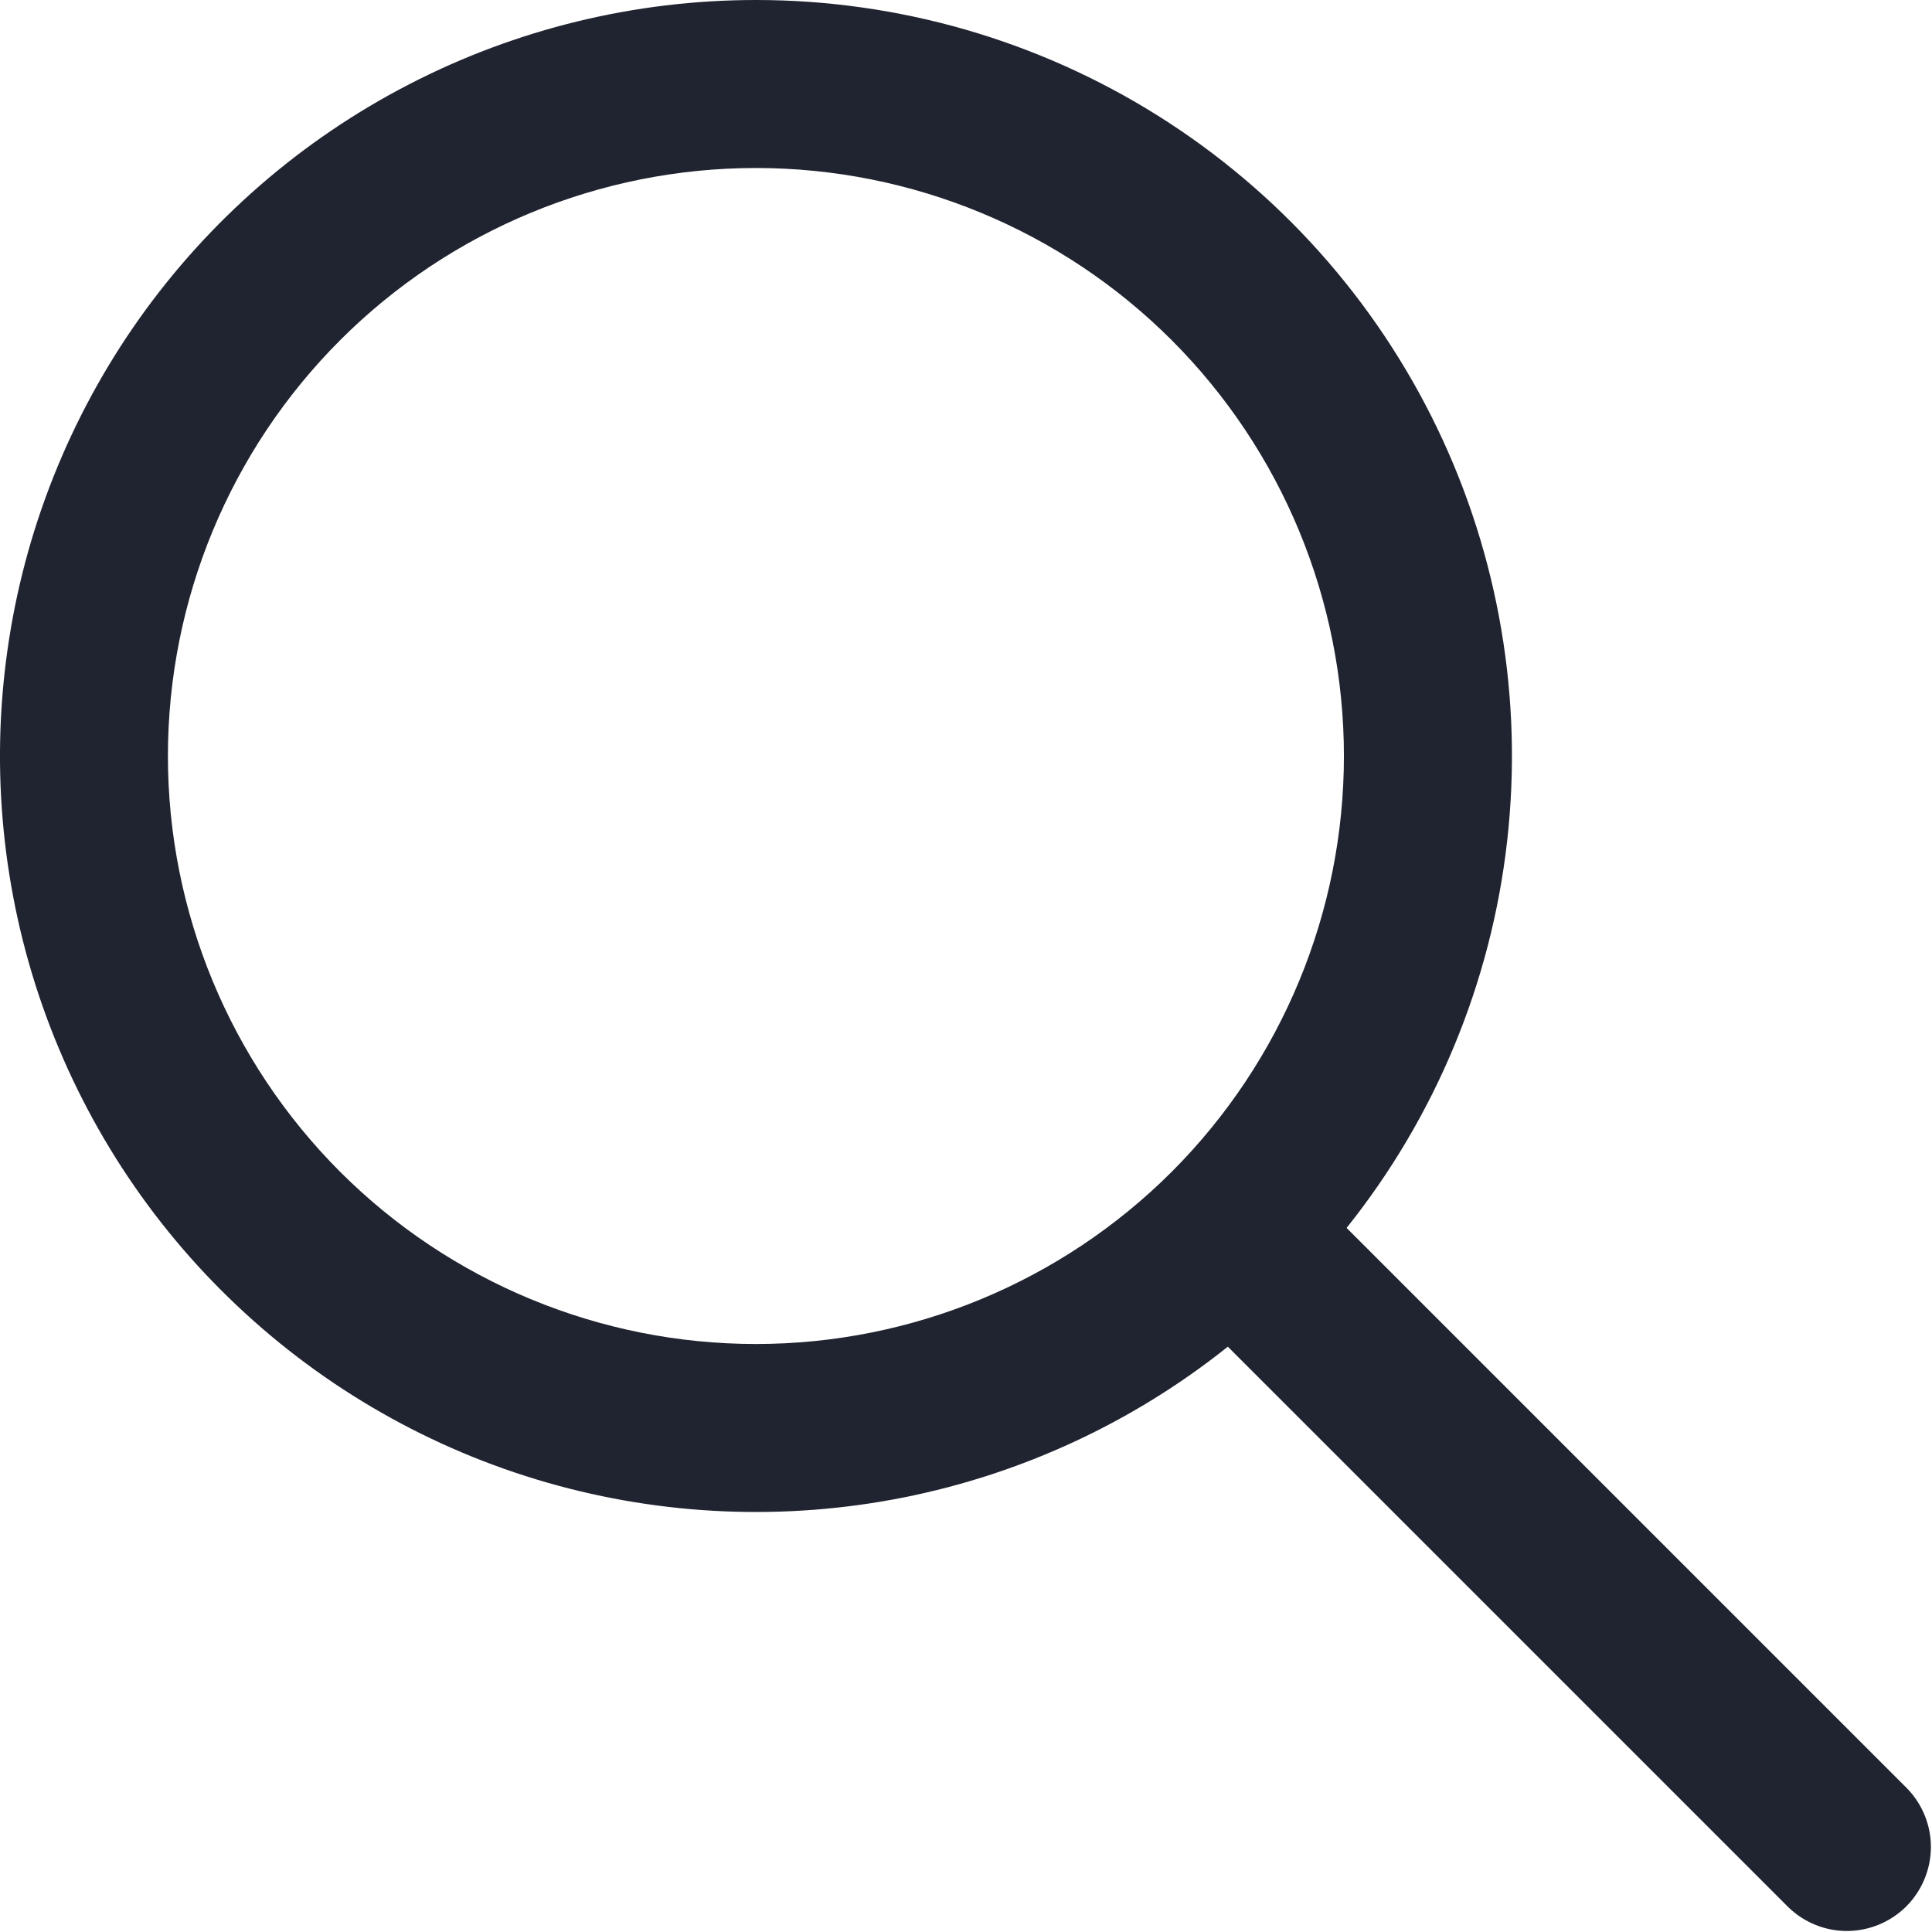
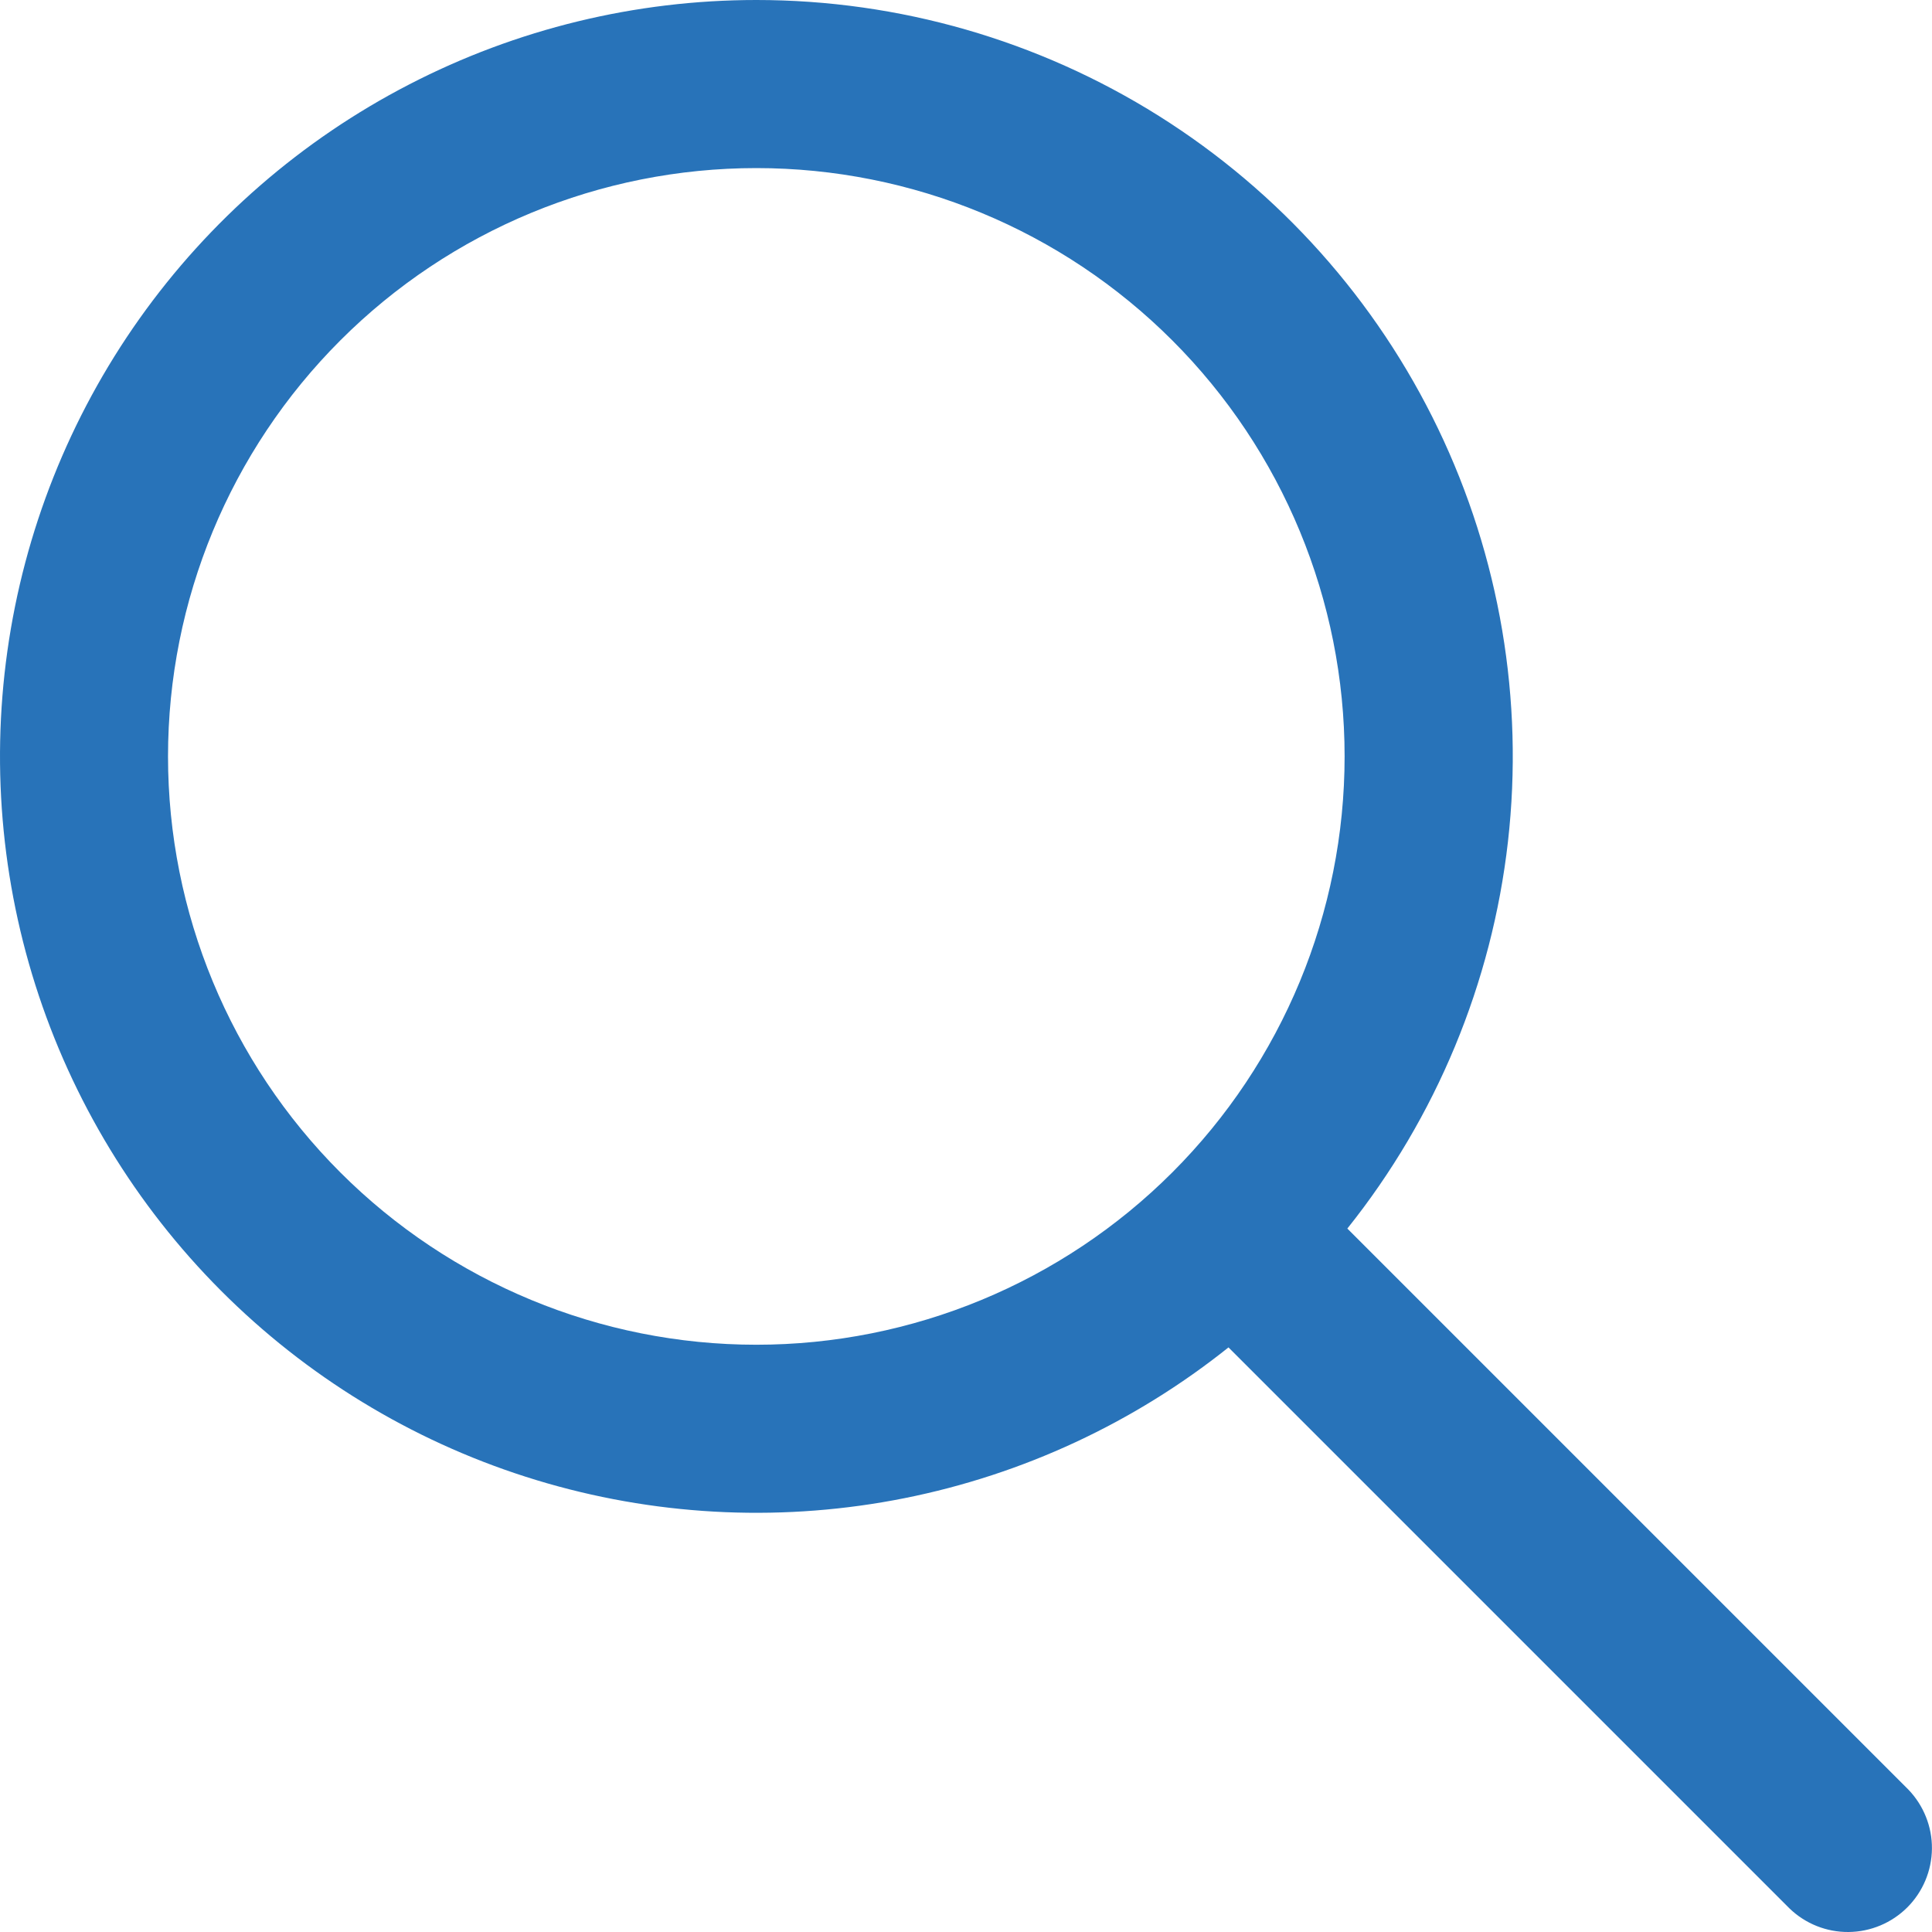
- <svg xmlns="http://www.w3.org/2000/svg" width="23" height="23" viewBox="0 0 23 23" fill="none">
-   <path d="M8.999 3.3684e-08C7.561 0 6.145 0.345 4.868 1.005C3.59 1.665 2.49 2.621 1.658 3.794C0.827 4.967 0.288 6.322 0.088 7.745C-0.113 9.169 0.031 10.62 0.506 11.976C0.982 13.333 1.775 14.556 2.821 15.543C3.866 16.53 5.132 17.253 6.514 17.65C7.896 18.047 9.352 18.107 10.762 17.826C12.172 17.544 13.494 16.929 14.617 16.032L21.292 22.707C21.481 22.889 21.733 22.99 21.995 22.988C22.258 22.985 22.508 22.88 22.694 22.695C22.879 22.509 22.984 22.259 22.987 21.996C22.989 21.734 22.888 21.482 22.706 21.293L16.031 14.618C17.089 13.294 17.752 11.698 17.942 10.014C18.133 8.33 17.845 6.626 17.11 5.098C16.375 3.571 15.224 2.282 13.789 1.38C12.354 0.478 10.694 -0 8.999 3.3684e-08ZM1.999 9C1.999 7.143 2.737 5.363 4.049 4.05C5.362 2.737 7.143 2 8.999 2C10.855 2 12.636 2.737 13.949 4.05C15.261 5.363 15.999 7.143 15.999 9C15.999 10.857 15.261 12.637 13.949 13.95C12.636 15.262 10.855 16 8.999 16C7.143 16 5.362 15.262 4.049 13.95C2.737 12.637 1.999 10.857 1.999 9Z" fill="#202430" />
+ <svg xmlns="http://www.w3.org/2000/svg" width="29" height="29" viewBox="0 0 29 29" fill="none">
+   <path d="M11.353 4.24938e-08C9.539 0 7.752 0.435 6.141 1.268C4.53 2.1 3.141 3.307 2.092 4.786C1.043 6.266 0.364 7.975 0.111 9.771C-0.142 11.567 0.039 13.397 0.639 15.109C1.239 16.82 2.24 18.363 3.558 19.608C4.877 20.854 6.474 21.765 8.218 22.266C9.961 22.767 11.798 22.843 13.577 22.488C15.355 22.133 17.023 21.357 18.44 20.225L26.861 28.646C27.099 28.876 27.417 29.003 27.748 29C28.079 28.997 28.395 28.864 28.629 28.631C28.863 28.397 28.996 28.08 28.999 27.749C29.002 27.419 28.874 27.1 28.645 26.862L20.224 18.441C21.558 16.771 22.394 14.757 22.635 12.633C22.876 10.508 22.512 8.359 21.585 6.432C20.658 4.505 19.206 2.879 17.396 1.741C15.586 0.603 13.491 -0 11.353 4.24938e-08V4.24938e-08ZM2.522 11.354C2.522 9.012 3.452 6.766 5.108 5.11C6.764 3.453 9.011 2.523 11.353 2.523C13.695 2.523 15.941 3.453 17.597 5.11C19.253 6.766 20.183 9.012 20.183 11.354C20.183 13.696 19.253 15.942 17.597 17.598C15.941 19.254 13.695 20.185 11.353 20.185C9.011 20.185 6.764 19.254 5.108 17.598C3.452 15.942 2.522 13.696 2.522 11.354V11.354Z" fill="#2873B9" />
</svg>
